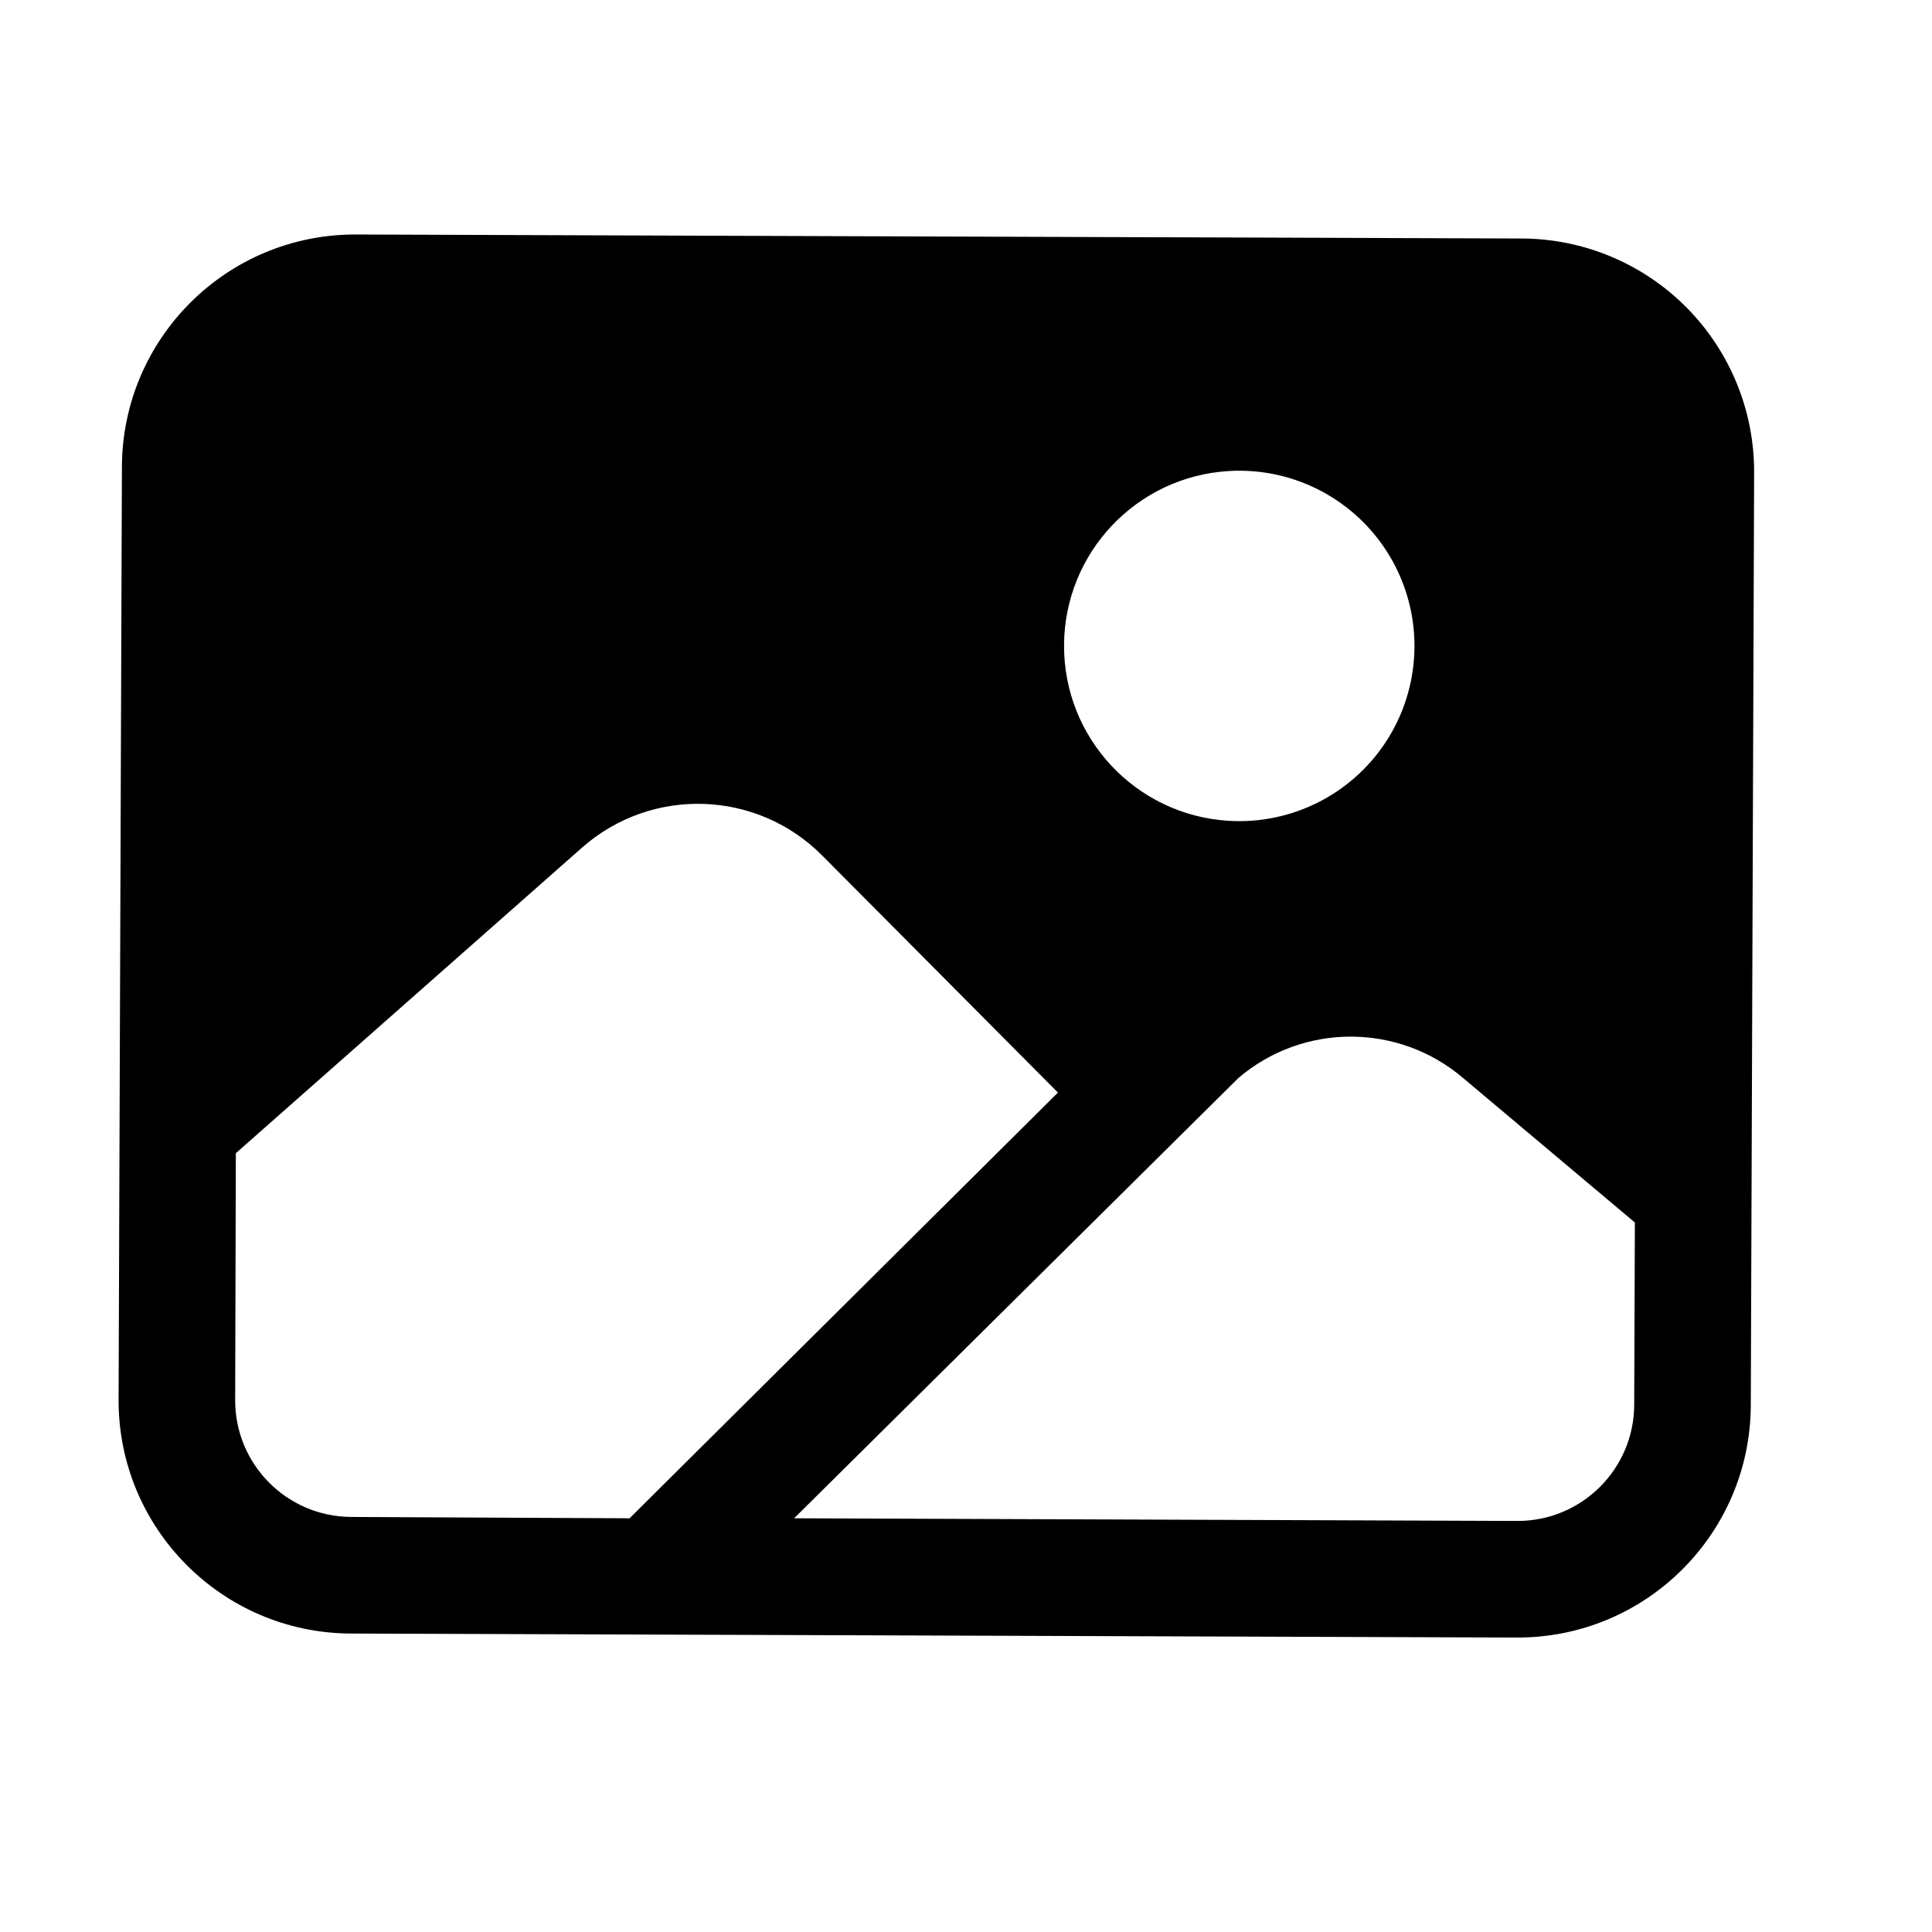
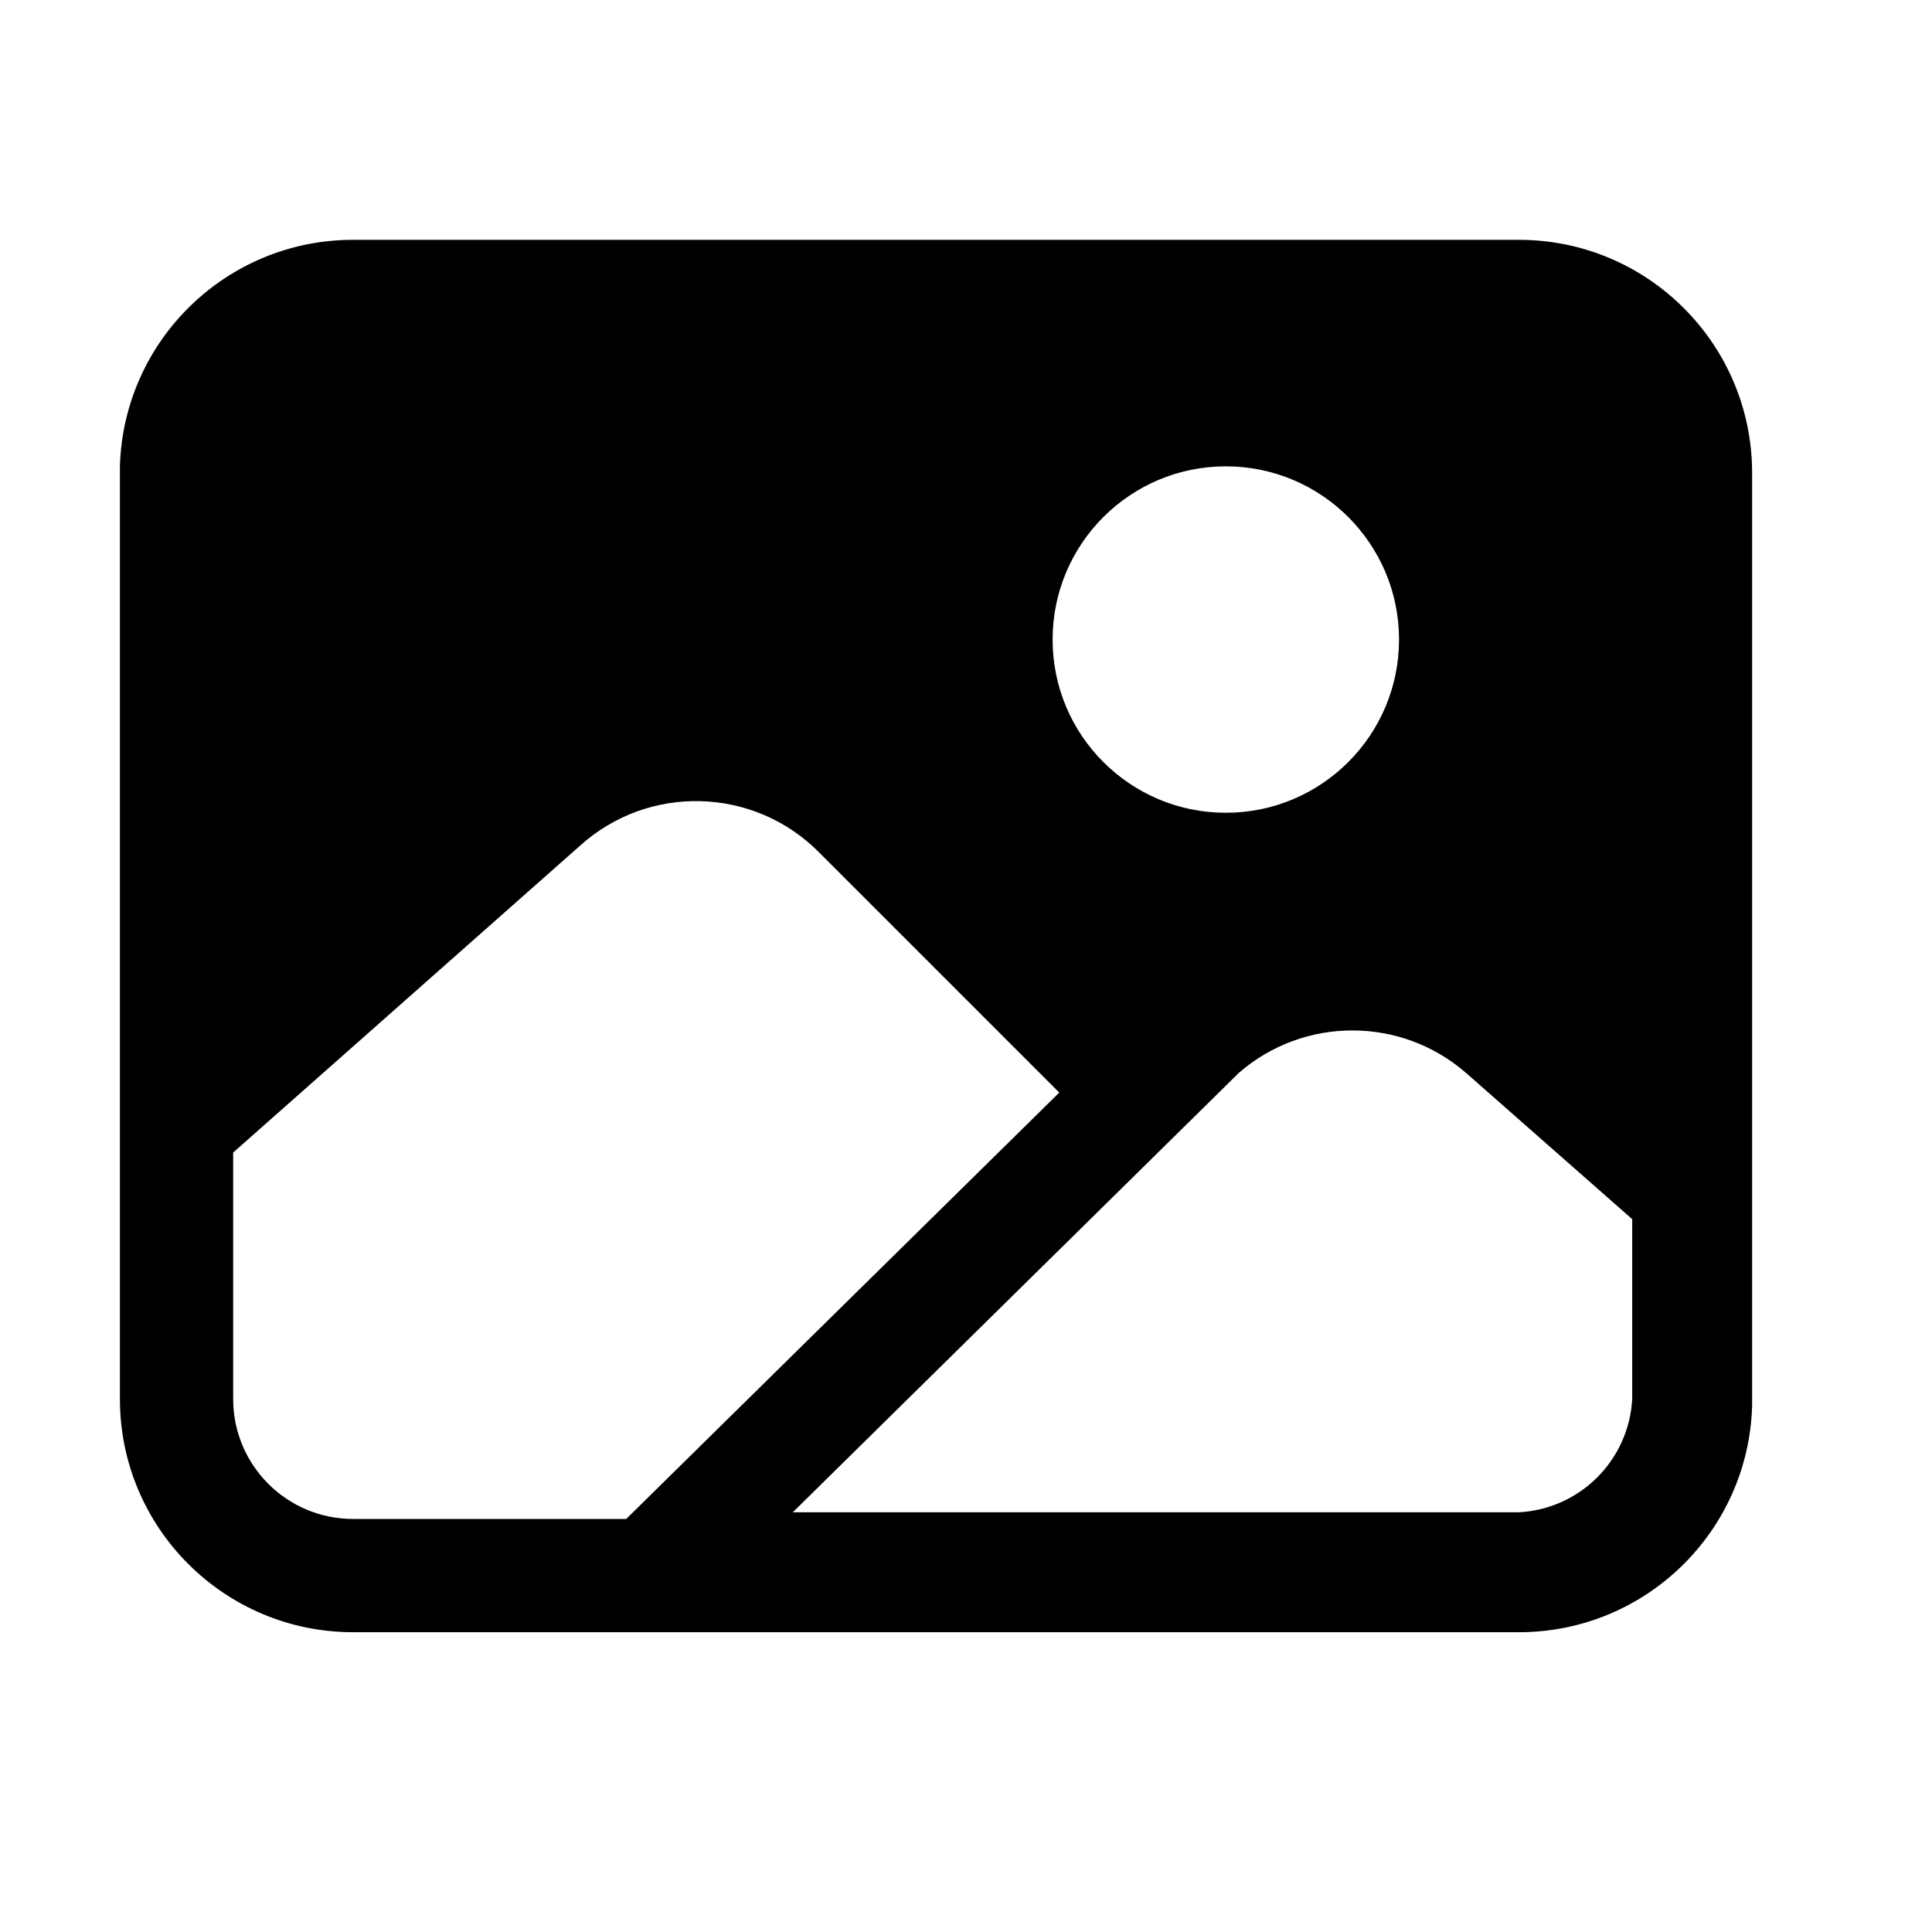
<svg xmlns="http://www.w3.org/2000/svg" fill="none" viewBox="0 0 29 29">
-   <path fill="#000" d="m22.84 3.58-17.5-.06a3.5 3.5 0 0 0-3.51 3.49l-.05 14a3.5 3.5 0 0 0 3.48 3.51l17.5.06a3.5 3.5 0 0 0 3.52-3.48l.05-14a3.5 3.5 0 0 0-3.49-3.52Zm-4.39 3.49a2.63 2.63 0 1 1-.02 5.25 2.63 2.63 0 0 1 .02-5.25ZM5.27 22.77a1.75 1.75 0 0 1-1.74-1.76l.01-3.7 5.2-4.59a2.63 2.63 0 0 1 3.6.12l3.54 3.56-6.43 6.39-4.18-.02Zm19.26-1.68a1.75 1.75 0 0 1-1.76 1.74l-10.85-.04 6.67-6.61a2.6 2.6 0 0 1 3.37 0l2.58 2.17-.01 2.74Z" />
+   <path fill="#000" d="M22.8 3.6H5.3A3.5 3.5 0 0 0 1.8 7v14a3.5 3.5 0 0 0 3.5 3.5h17.5a3.5 3.5 0 0 0 3.5-3.4v-14a3.5 3.5 0 0 0-3.5-3.5ZM18.4 7a2.6 2.6 0 1 1 0 5.2 2.6 2.6 0 0 1 0-5.2ZM5.3 22.8A1.8 1.8 0 0 1 3.5 21v-3.7l5.2-4.6a2.6 2.6 0 0 1 3.6.1l3.6 3.6-6.5 6.4H5.3ZM24.5 21a1.8 1.8 0 0 1-1.7 1.7H11.9l6.7-6.6a2.6 2.6 0 0 1 3.4 0l2.5 2.2V21Z" />
</svg>
